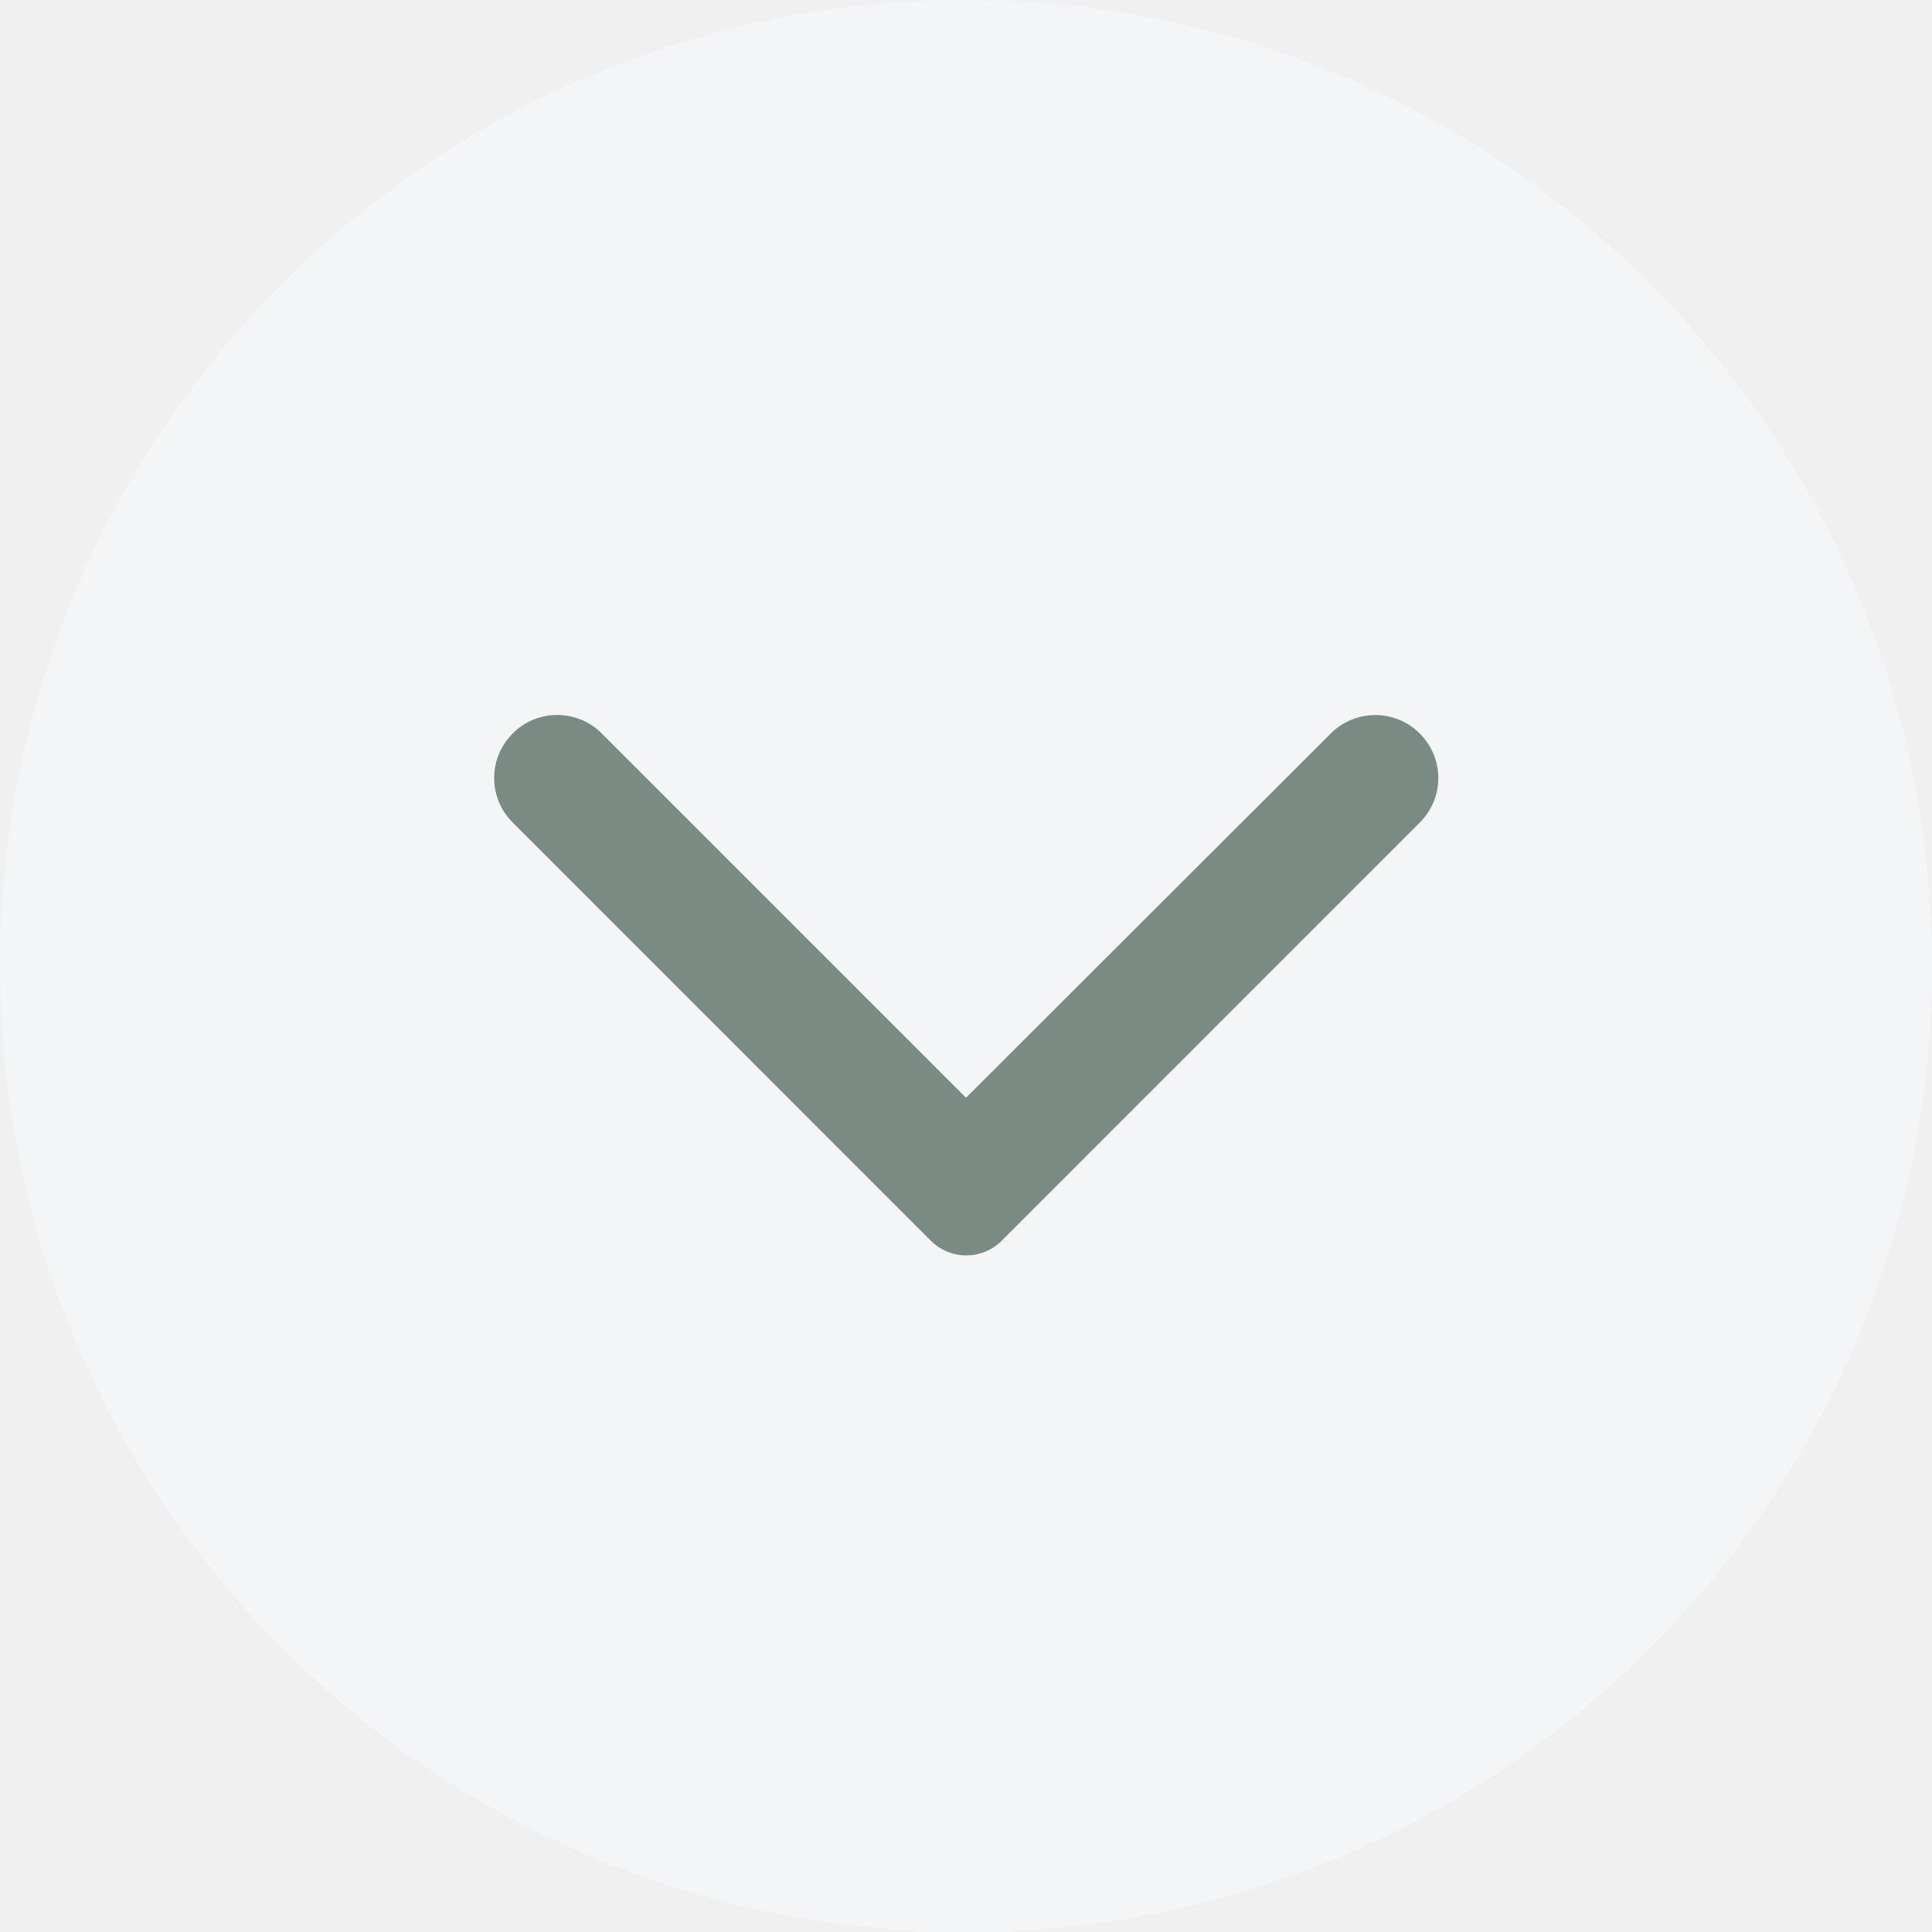
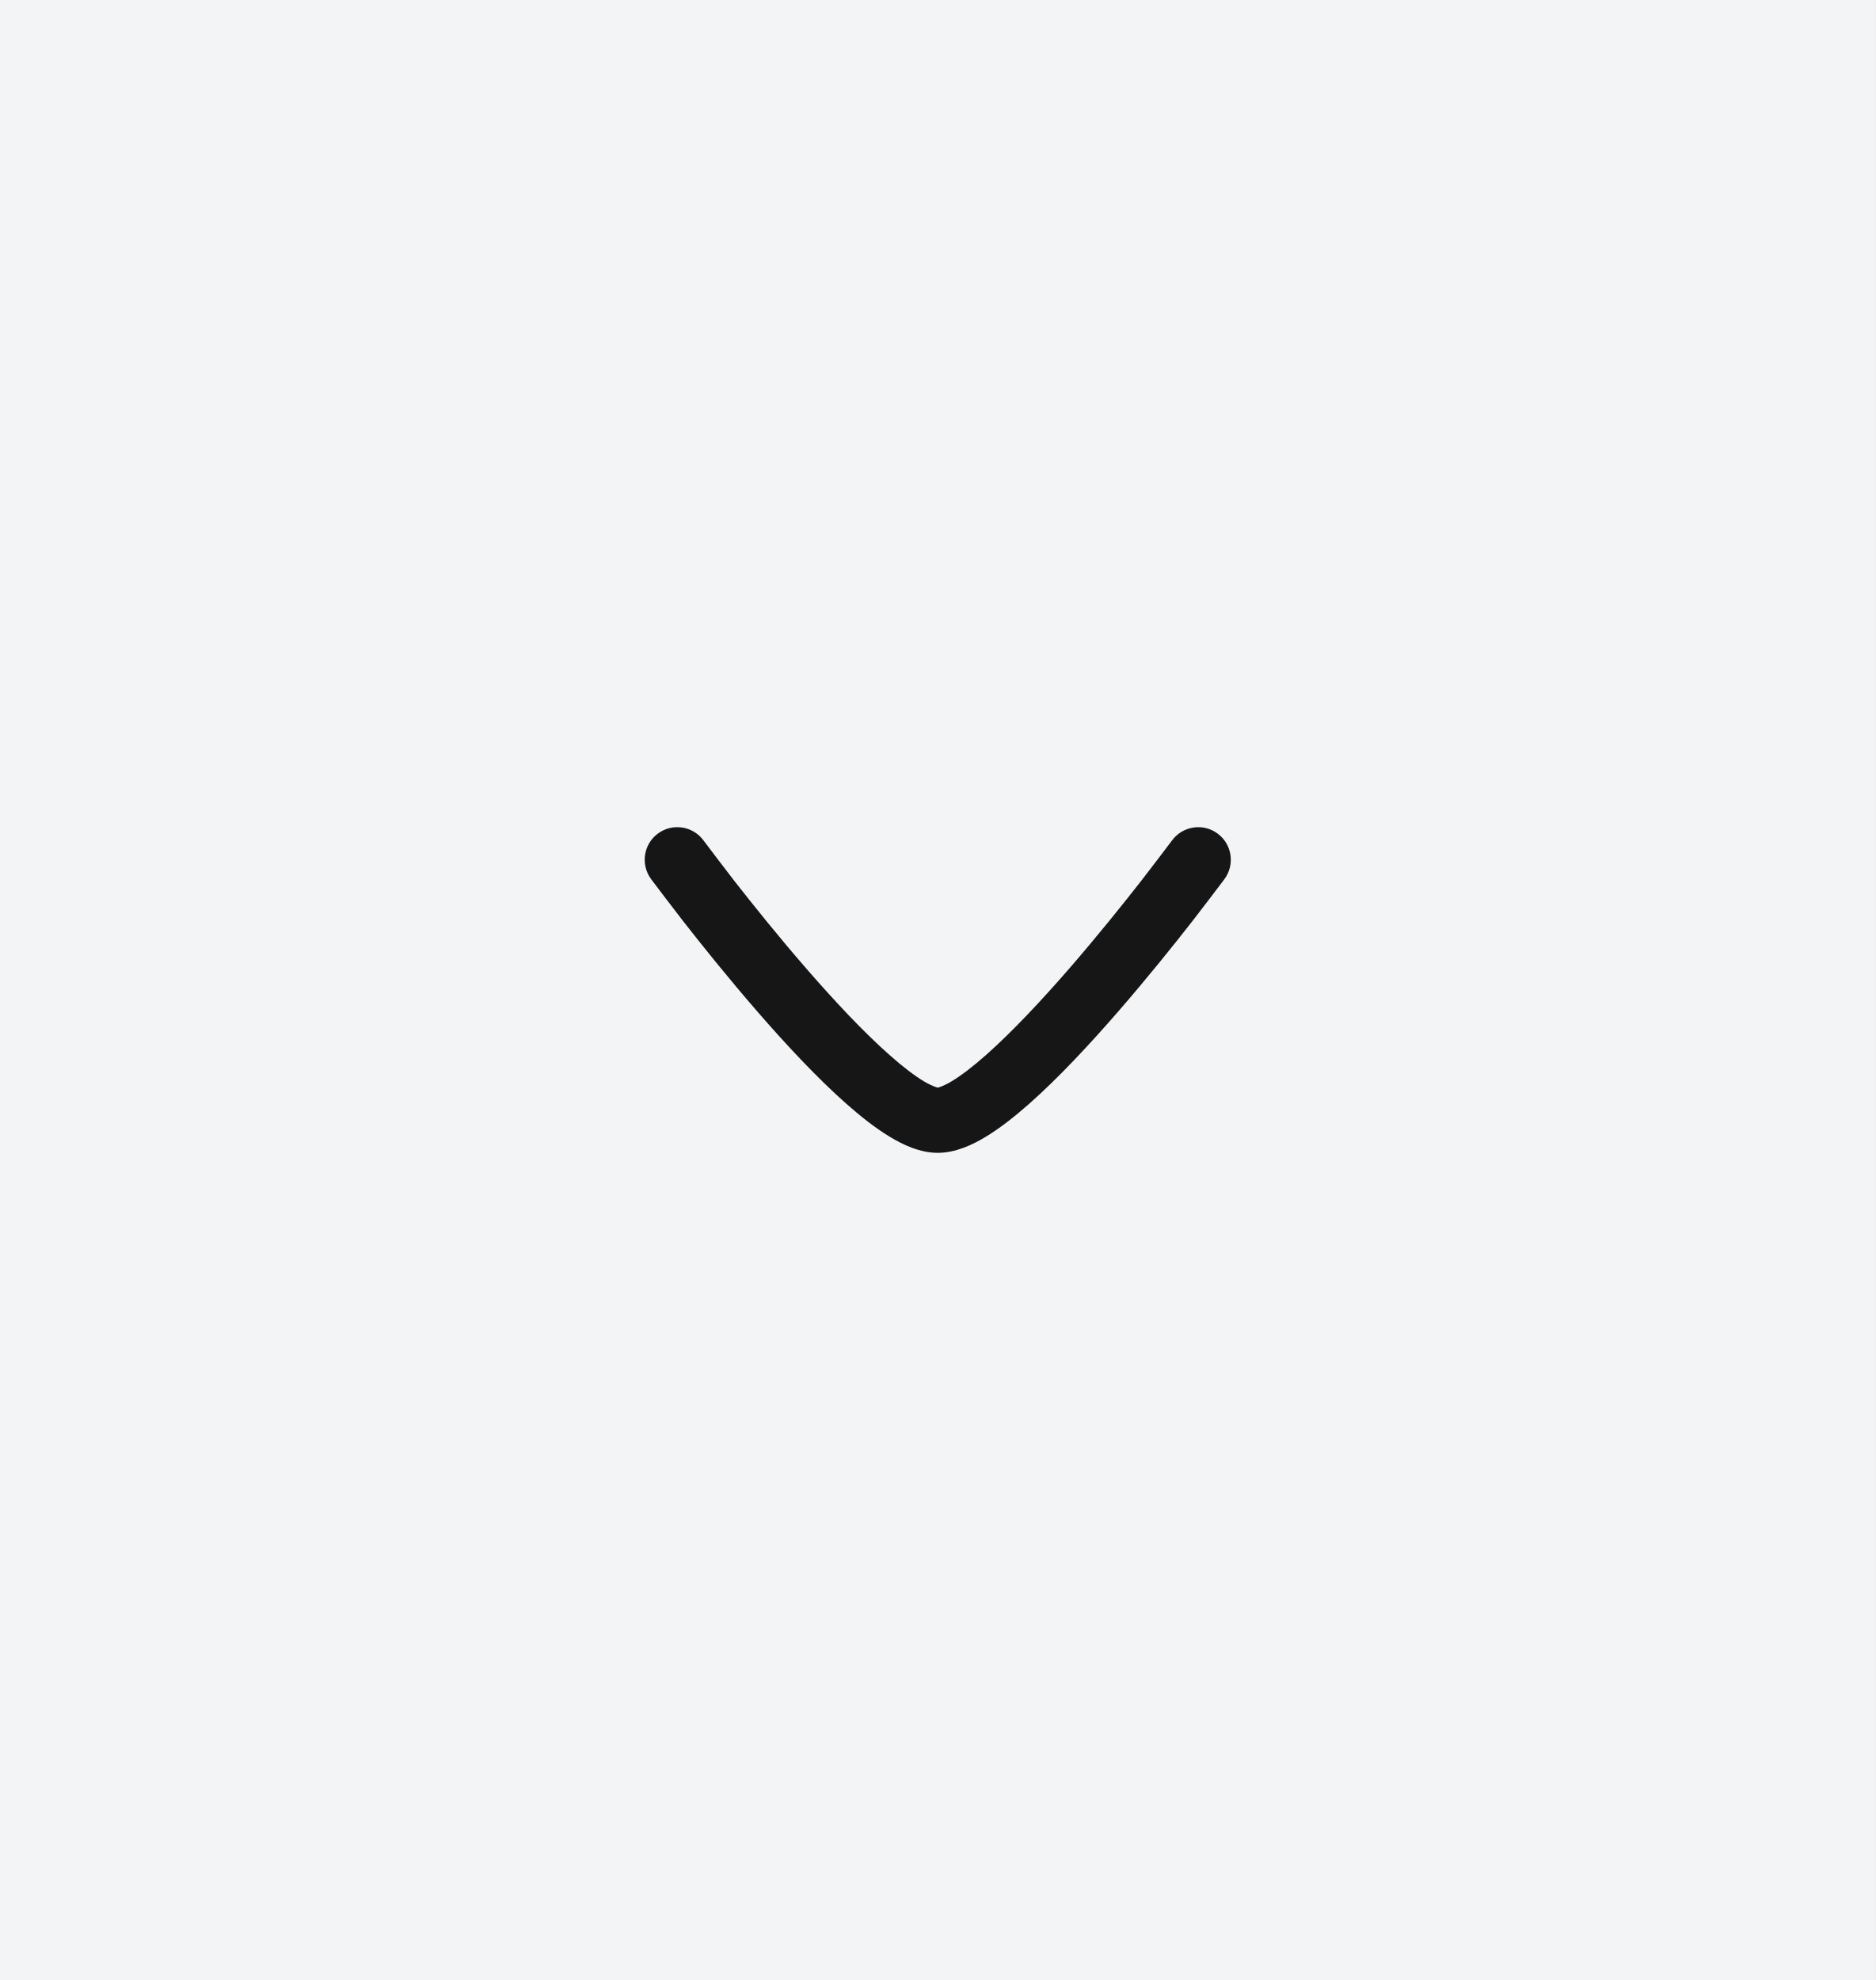
- <svg xmlns="http://www.w3.org/2000/svg" width="24" height="24" viewBox="0 0 24 24" fill="none">
-   <circle cx="12" cy="12" r="12" fill="#F4F5F6" />
-   <g clip-path="url(#clip0_406_2938)">
-     <path d="M6.369 9.112C6.062 9.418 6.062 9.912 6.369 10.218L11.562 15.412C11.806 15.656 12.2 15.656 12.444 15.412L17.637 10.218C17.944 9.912 17.944 9.418 17.637 9.112C17.331 8.806 16.837 8.806 16.531 9.112L12 13.637L7.469 9.106C7.169 8.806 6.669 8.806 6.369 9.112Z" fill="#798B83" />
-   </g>
-   <defs>
-     <clipPath id="clip0_406_2938">
-       <rect width="15" height="15" fill="white" transform="translate(19.5 4.5) rotate(90)" />
-     </clipPath>
-   </defs>
+ <svg xmlns="http://www.w3.org/2000/svg" width="36" height="38" viewBox="0 0 36 38" fill="none">
+   <path d="M0 0H36V38H0V0Z" fill="#F3F4F6" />
+   <path d="M13.503 16.129C13.605 16.264 13.908 16.665 14.088 16.897C14.45 17.36 14.944 17.976 15.478 18.59C16.014 19.207 16.576 19.808 17.077 20.25C17.327 20.472 17.548 20.64 17.729 20.75C17.9 20.853 18.001 20.874 18.001 20.874C18.001 20.874 18.099 20.853 18.27 20.75C18.452 20.64 18.672 20.472 18.923 20.25C19.423 19.808 19.986 19.207 20.522 18.59C21.055 17.976 21.549 17.36 21.911 16.897C22.092 16.665 22.395 16.264 22.496 16.13C22.701 15.852 23.093 15.792 23.37 15.997C23.648 16.201 23.708 16.593 23.503 16.871L23.502 16.873C23.395 17.014 23.081 17.43 22.897 17.666C22.527 18.14 22.018 18.774 21.466 19.41C20.916 20.043 20.312 20.692 19.751 21.187C19.471 21.434 19.188 21.657 18.916 21.82C18.661 21.974 18.339 22.125 18 22.125C17.661 22.125 17.339 21.974 17.084 21.82C16.812 21.657 16.529 21.434 16.249 21.187C15.688 20.692 15.083 20.043 14.534 19.41C13.982 18.774 13.473 18.14 13.103 17.666C12.919 17.43 12.605 17.014 12.498 16.873L12.497 16.871C12.292 16.593 12.351 16.201 12.629 15.997C12.907 15.792 13.298 15.851 13.503 16.129Z" fill="#161616" />
</svg>
